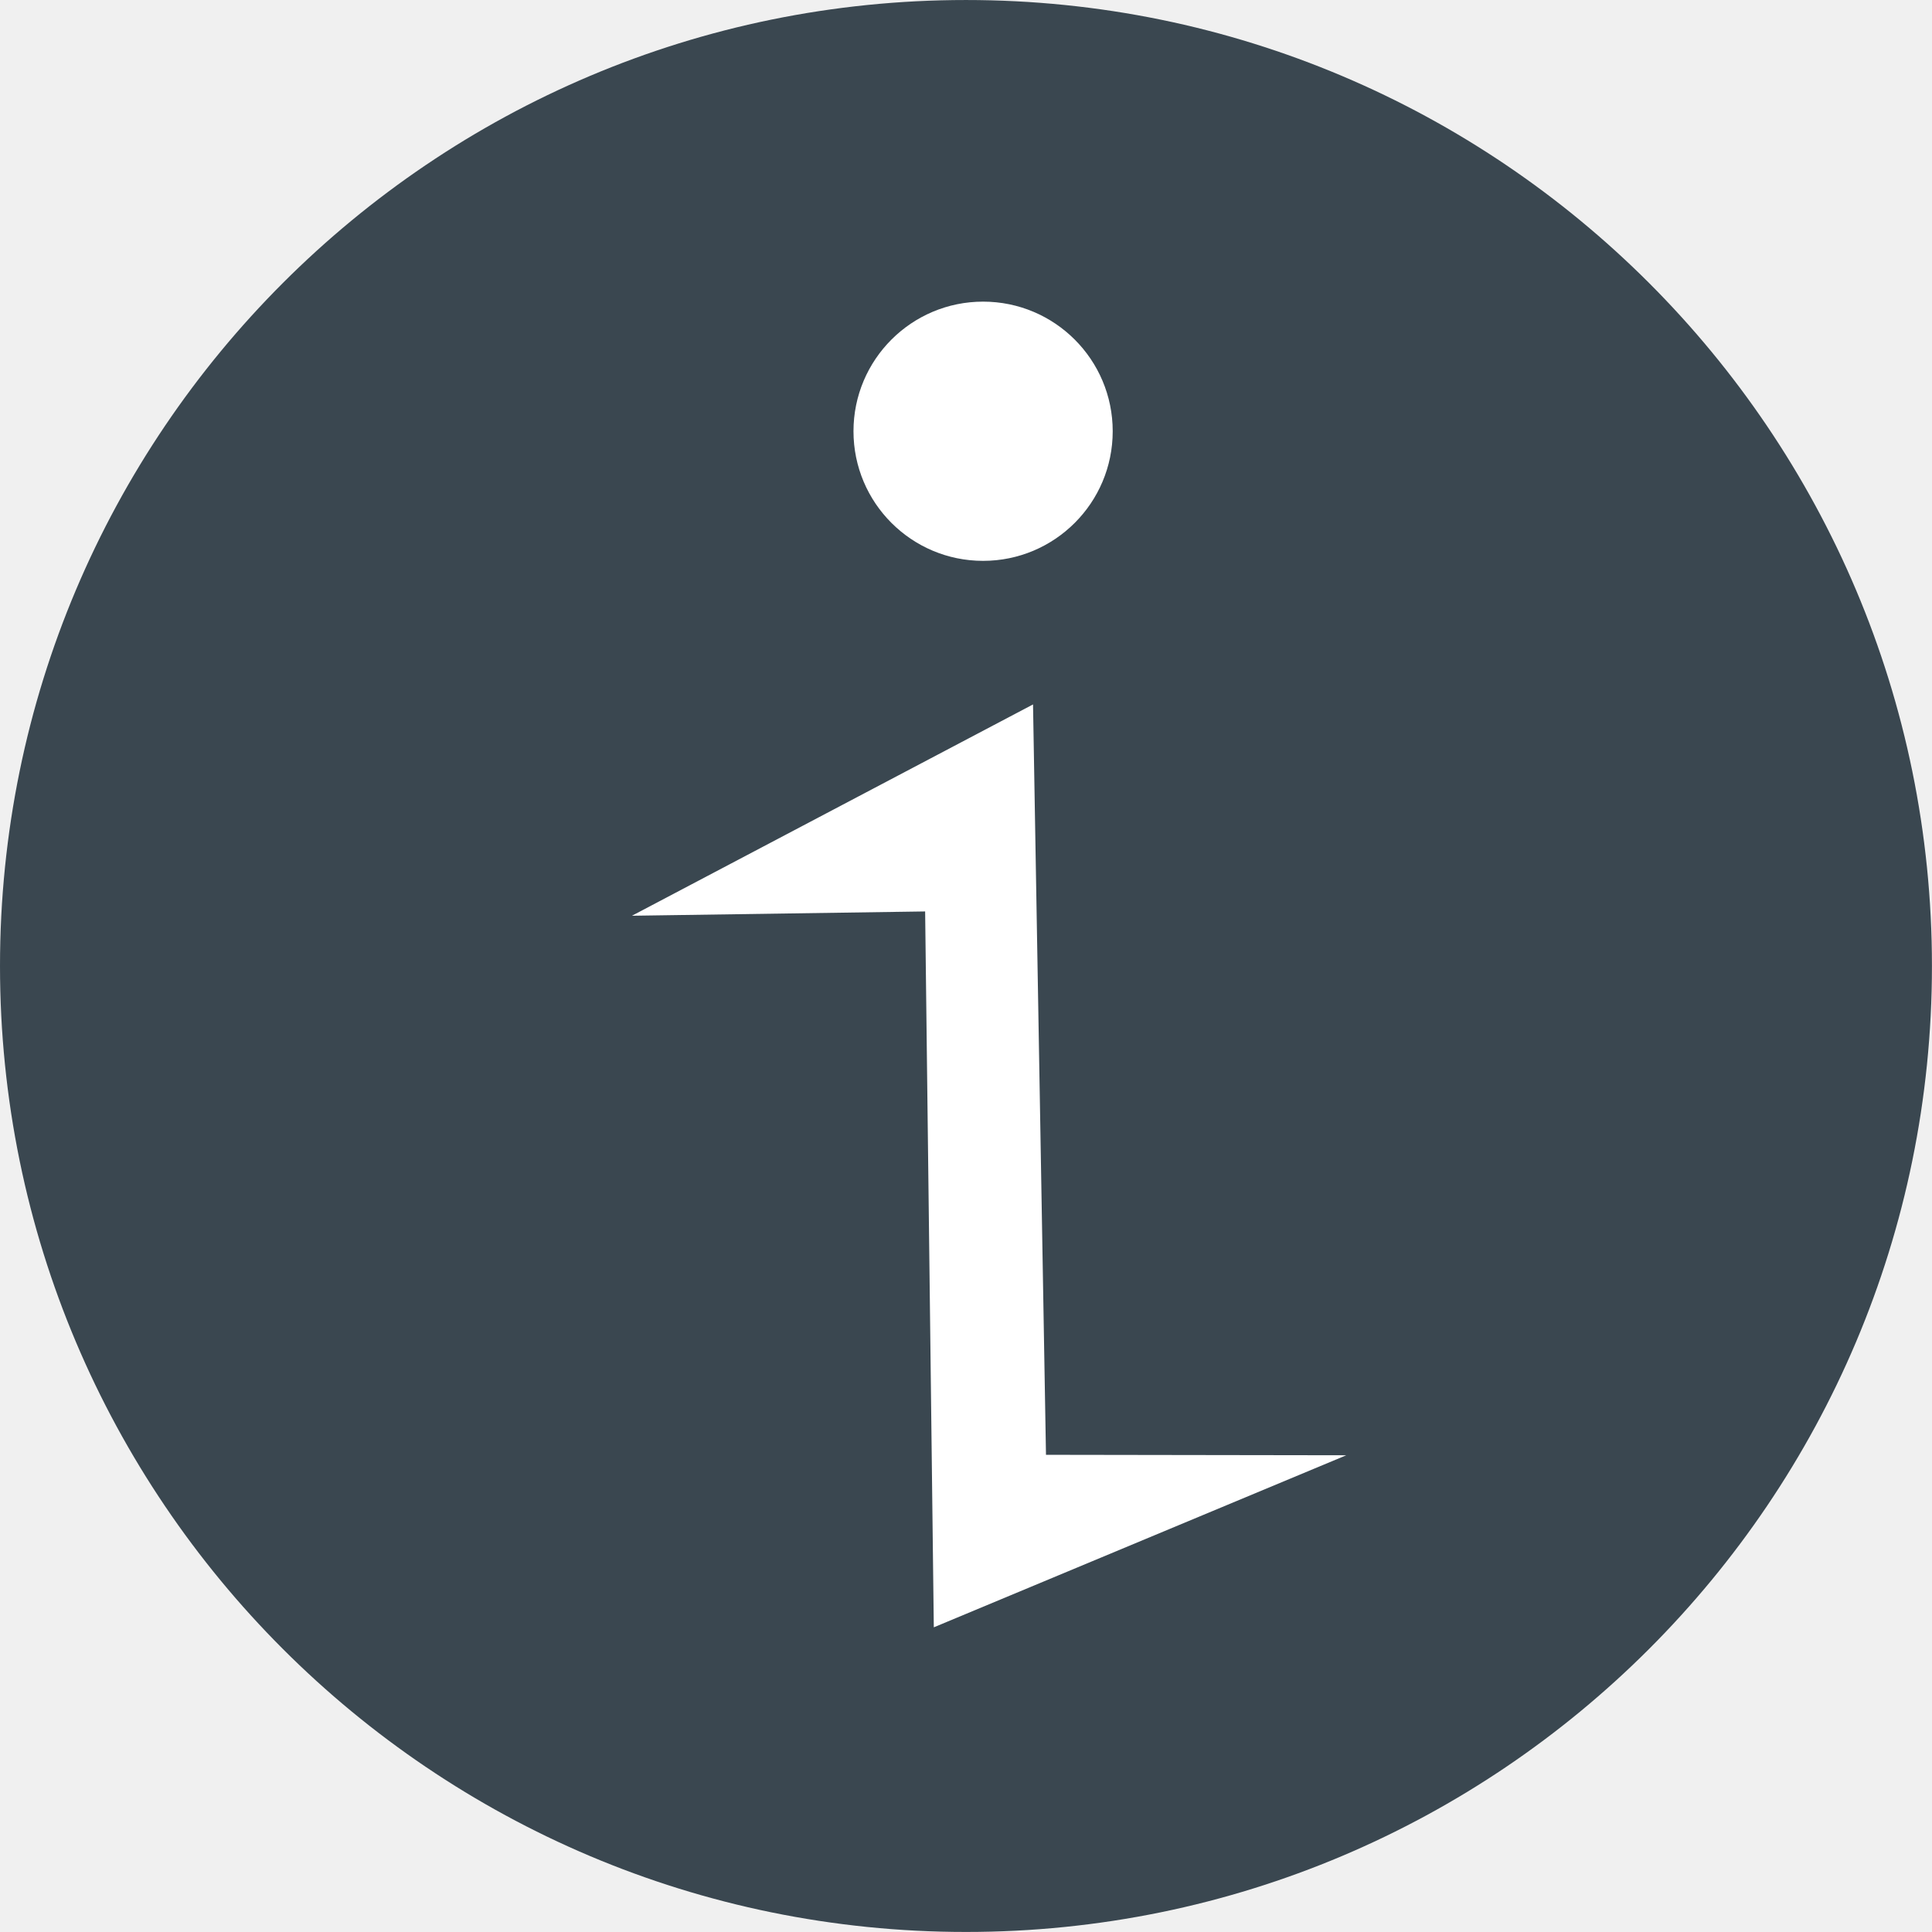
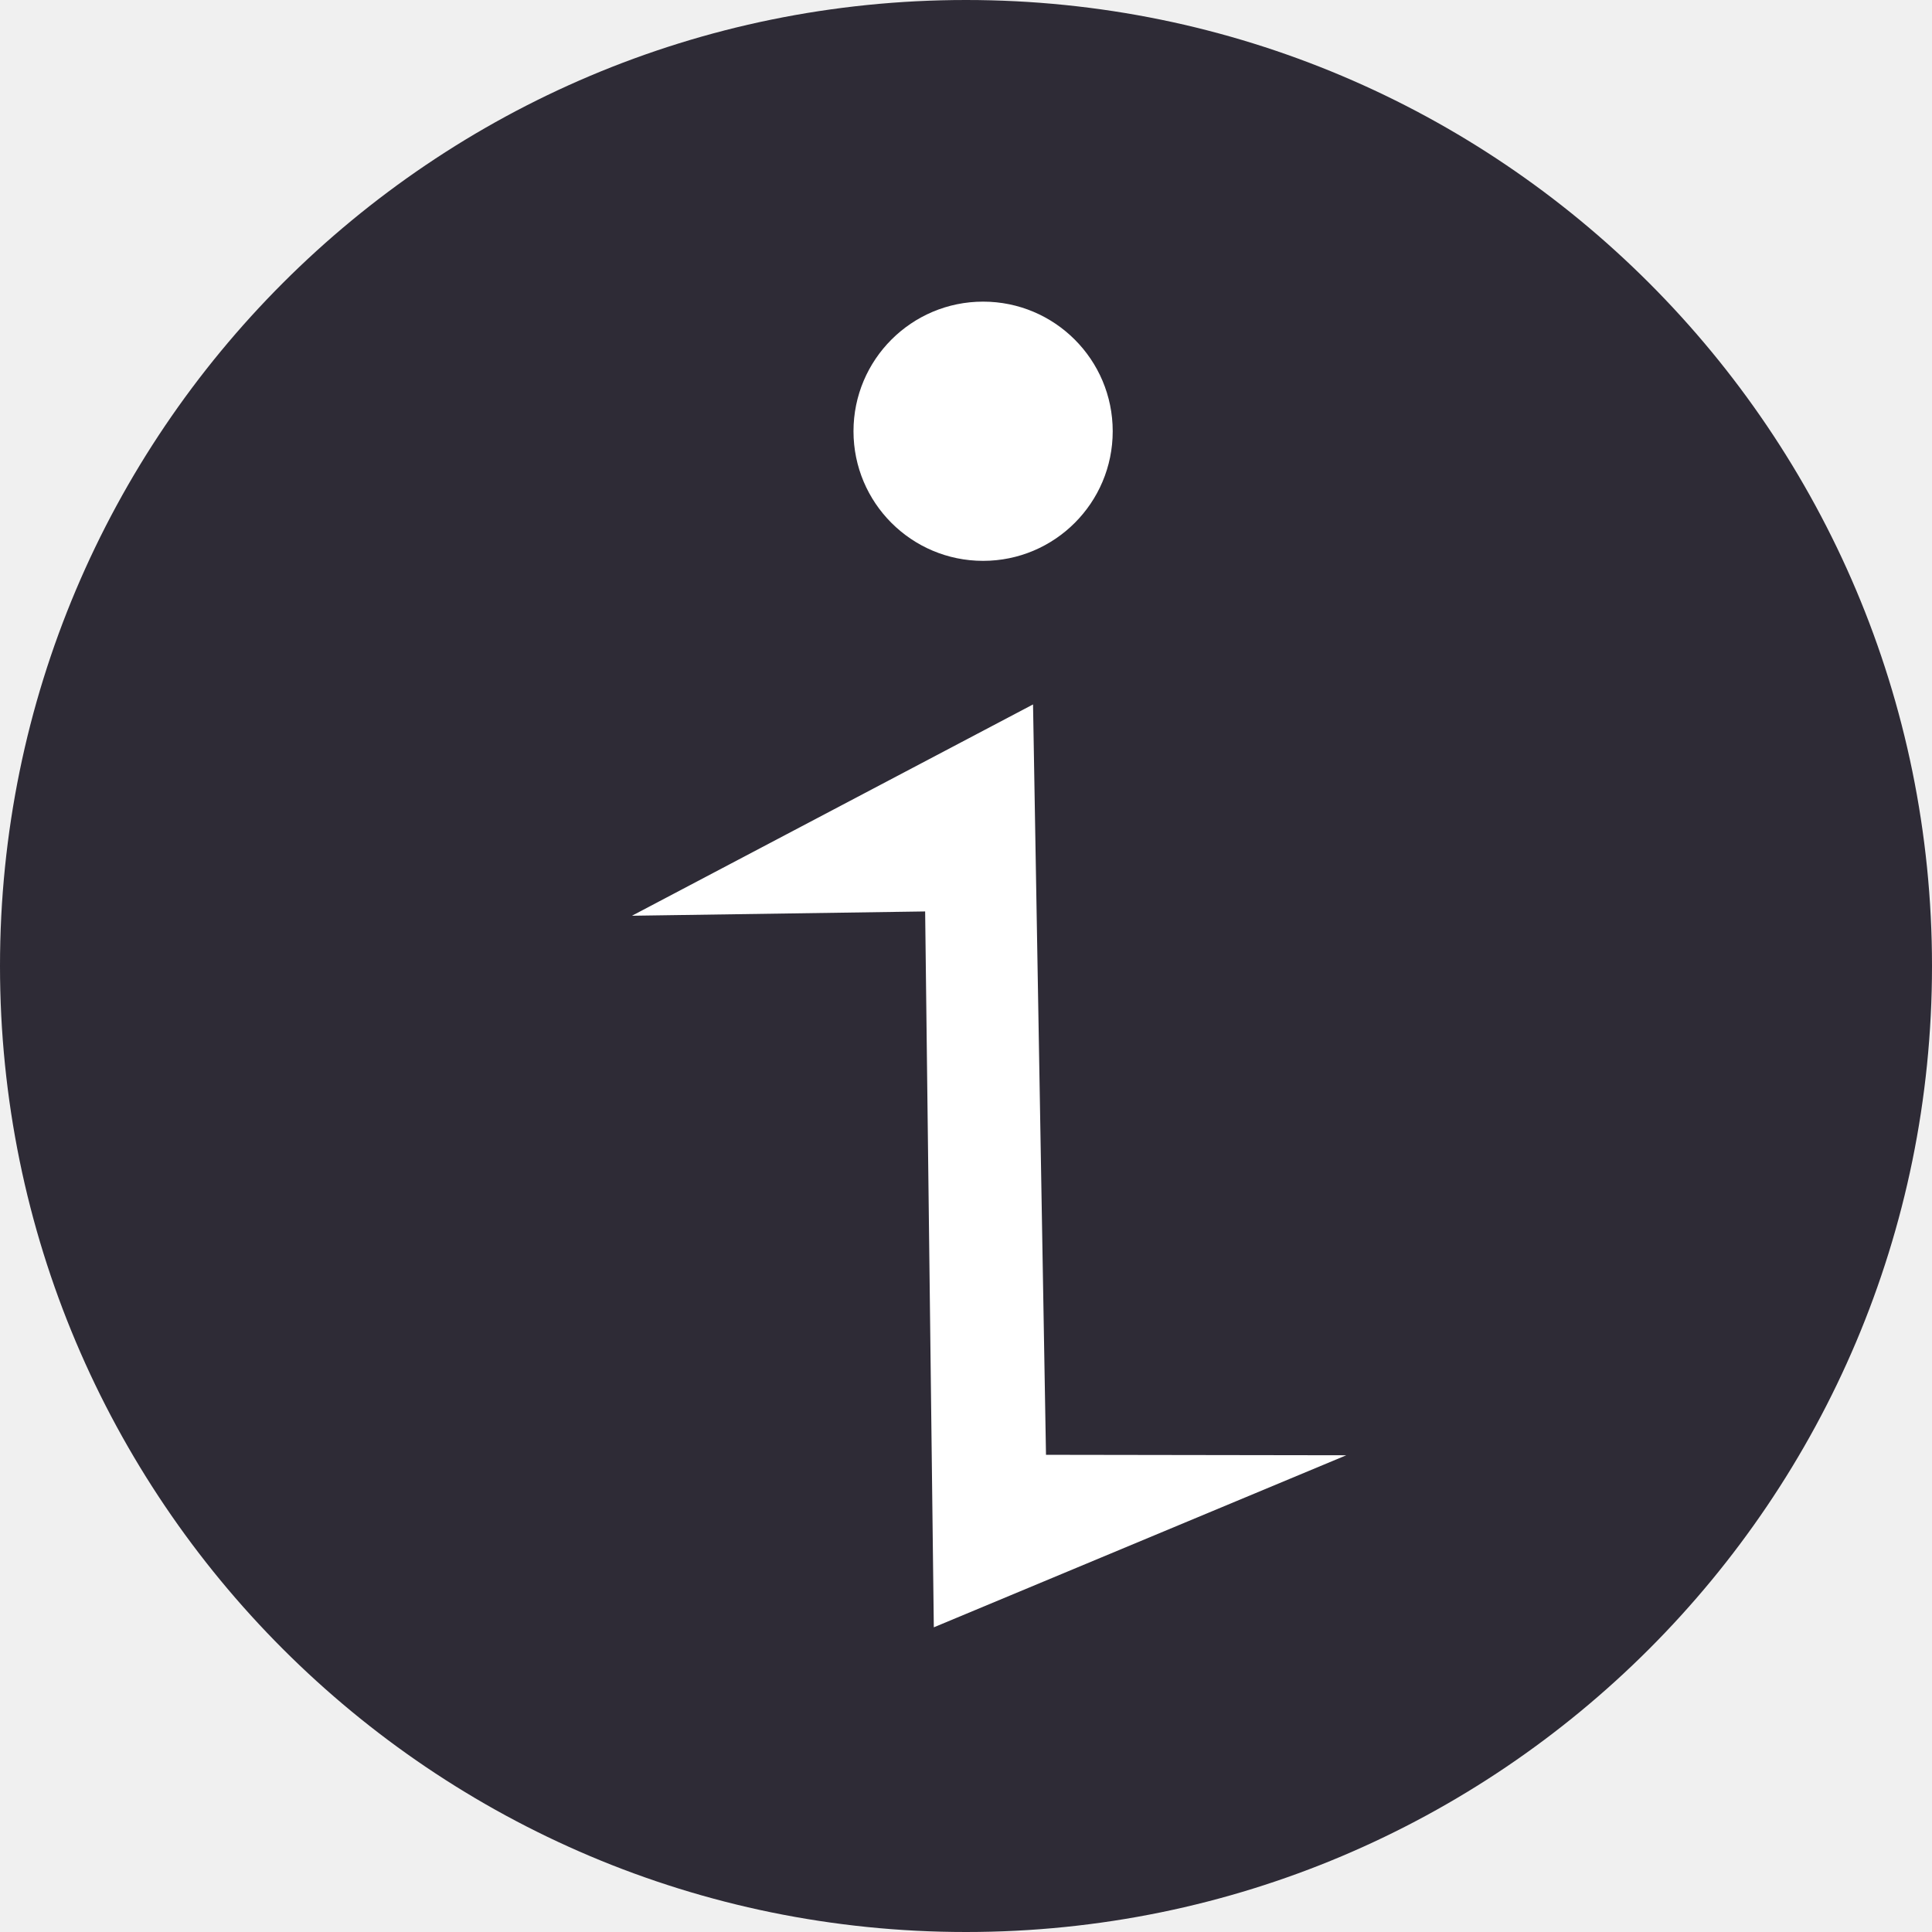
<svg xmlns="http://www.w3.org/2000/svg" width="80px" height="80px" viewBox="0 0 80 80" version="1.1" id="SVGRoot">
  <defs id="defs4865" />
  <g id="layer1">
-     <g id="g2101" transform="matrix(3.779528,0,0,3.779528,-45.26344,-67.17301)">
-       <circle r="10.583" cy="28.356" cx="22.559" id="path1459" style="fill:#3a4750;fill-opacity:1;stroke:none;stroke-width:0.2;stroke-opacity:1" />
-       <g transform="translate(-467.0144,-1.674489)" id="g1471">
-         <path style="fill:#ffffff;stroke:none;stroke-width:0.265px;stroke-linecap:butt;stroke-linejoin:miter;stroke-opacity:1" d="m 485.914,29.48 4.394,-2.315 0.142,8.221 3.29,0.005 -4.519,1.885 -0.095,-7.843 z" id="path1461" />
-         <circle style="fill:#ffffff;fill-opacity:1;stroke:none;stroke-width:0.265;stroke-opacity:1" id="path1465" cx="489.761" cy="24.172" r="1.42" />
-       </g>
+     <circle style="fill:#2e2b36;fill-opacity:1;stroke:none;stroke-width:0.757;stroke-opacity:1" id="path1459" cx="40" cy="40" r="40" />
+     <g id="g1471" transform="matrix(3.779528,0,0,3.779528,-1810.357,-73.50179)">
+       <path id="path1461" d="m 485.914,29.48 4.394,-2.315 0.142,8.221 3.29,0.005 -4.519,1.885 -0.095,-7.843 z" style="fill:#ffffff;stroke:none;stroke-width:0.265px;stroke-linecap:butt;stroke-linejoin:miter;stroke-opacity:1" />
+       <circle r="1.42" cy="24.172" cx="489.761" id="path1465" style="fill:#ffffff;fill-opacity:1;stroke:none;stroke-width:0.265;stroke-opacity:1" />
    </g>
  </g>
</svg>
